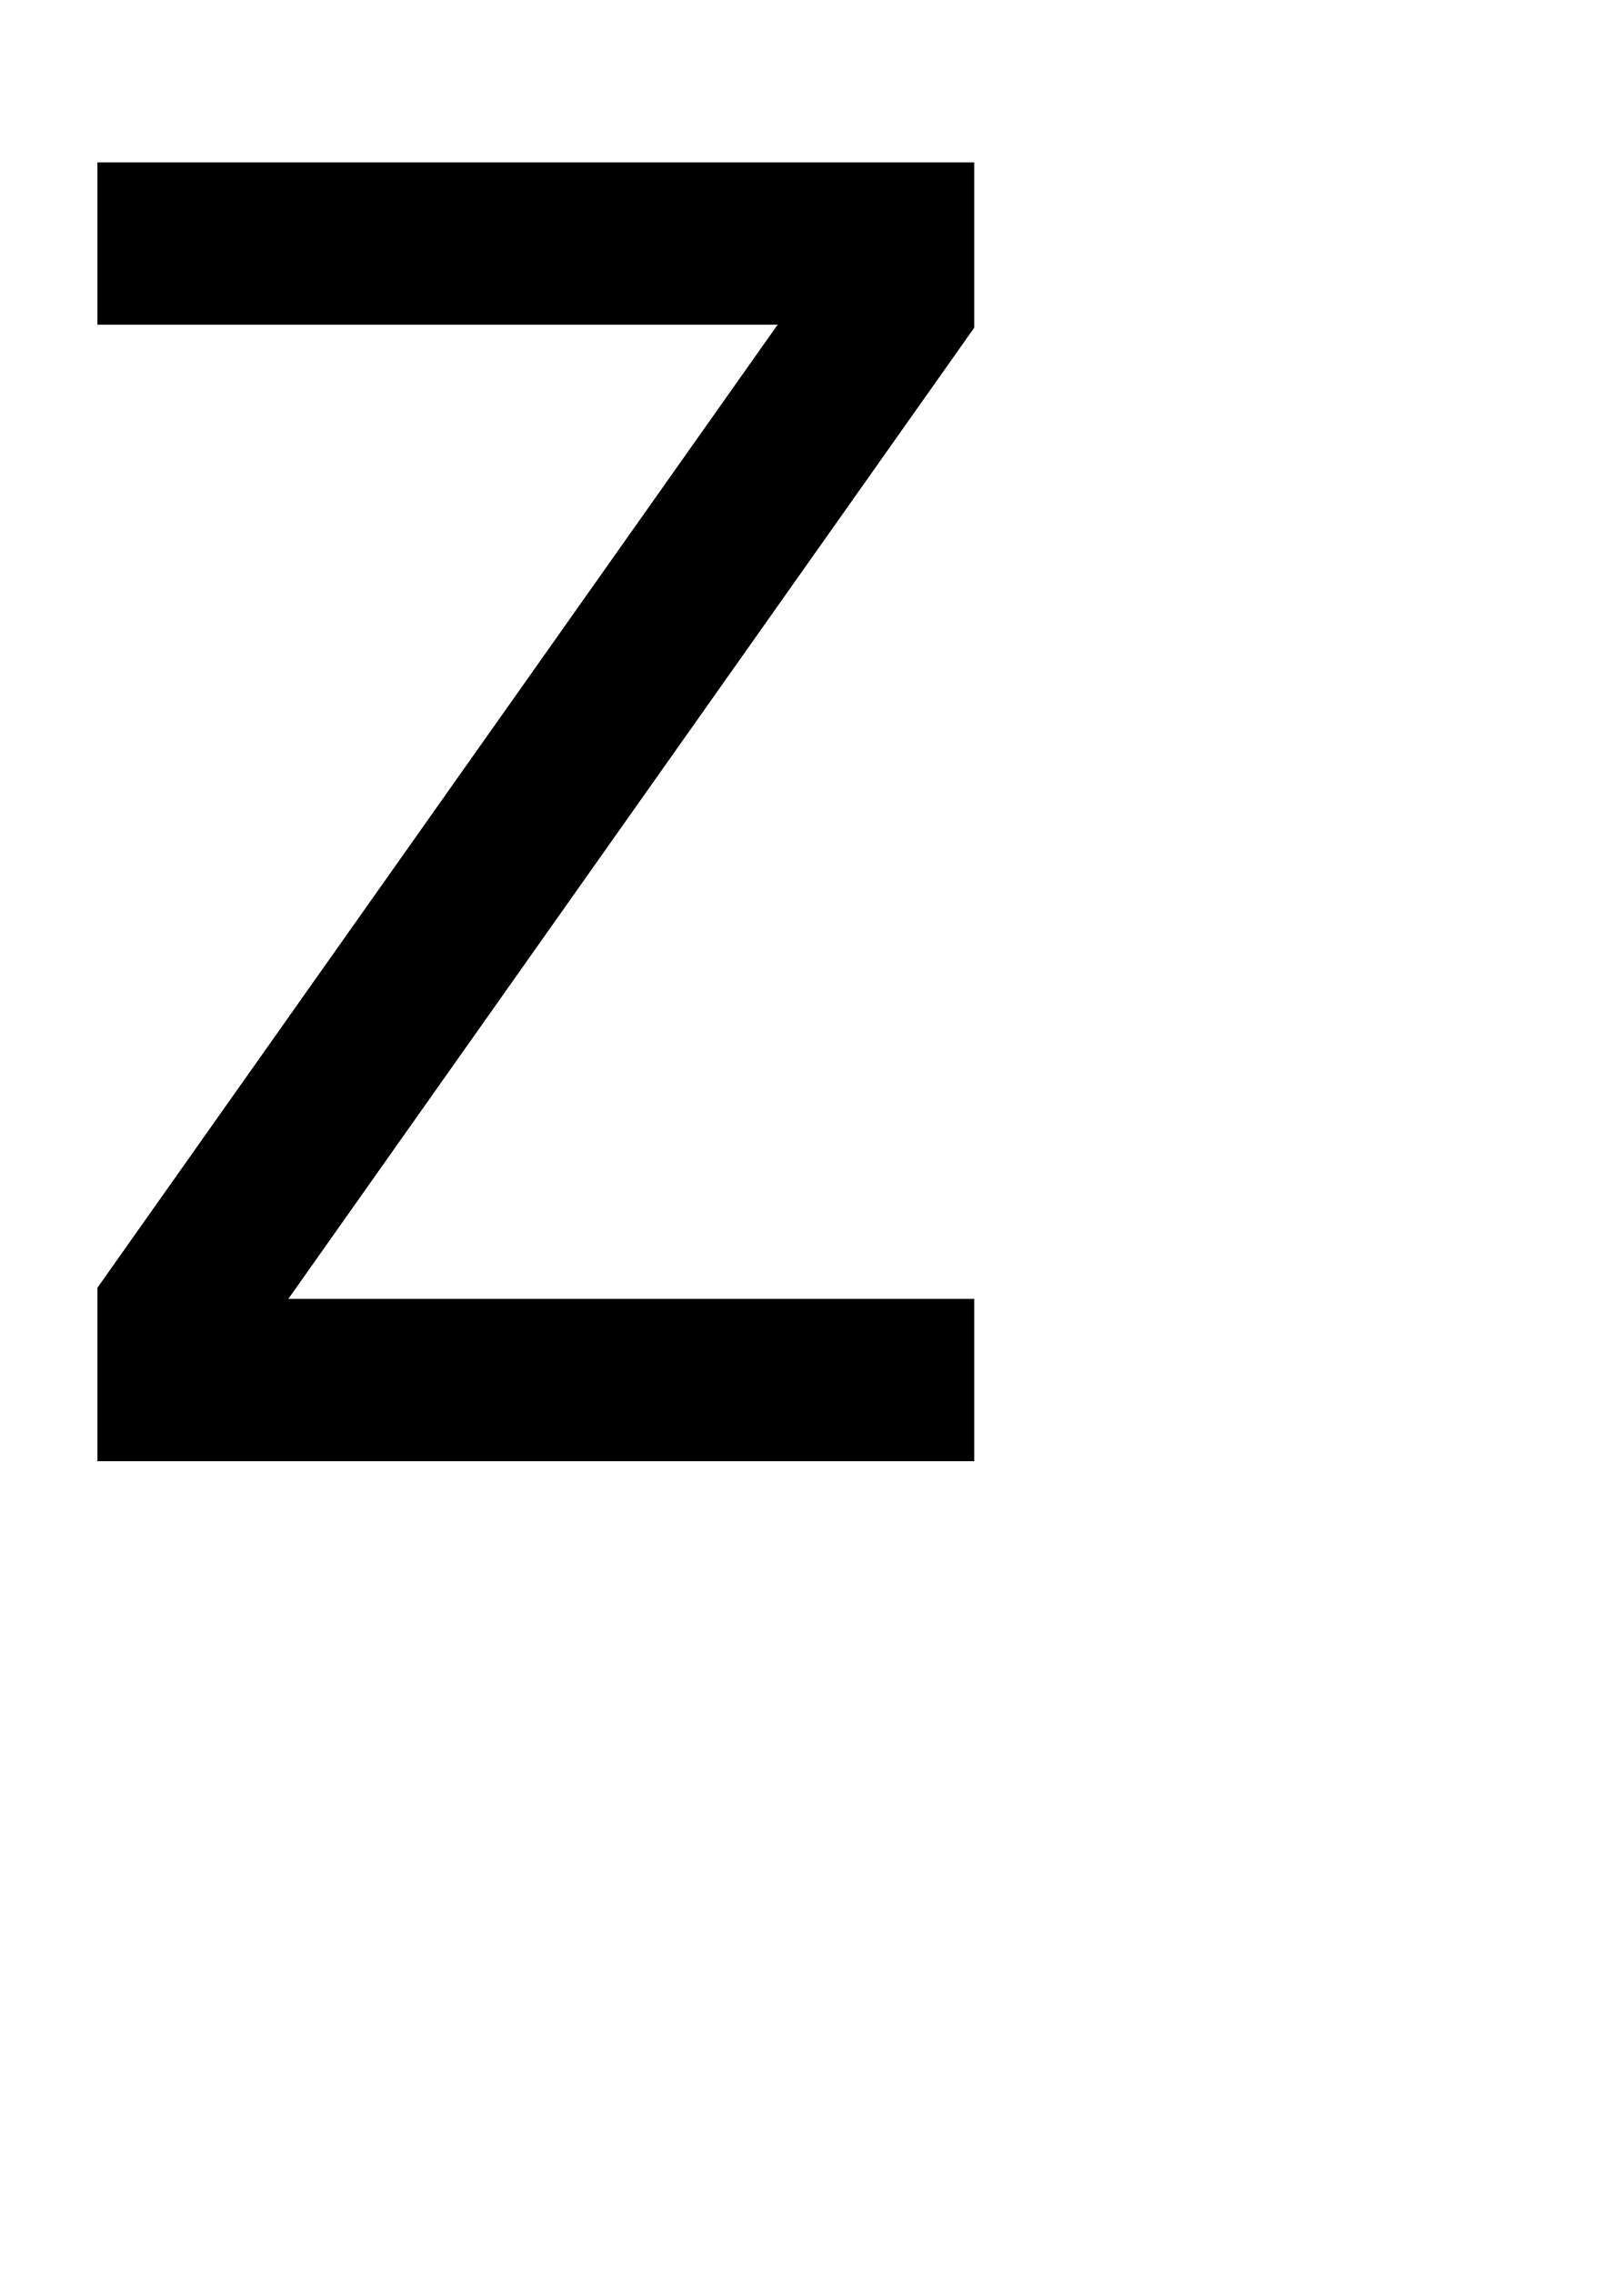
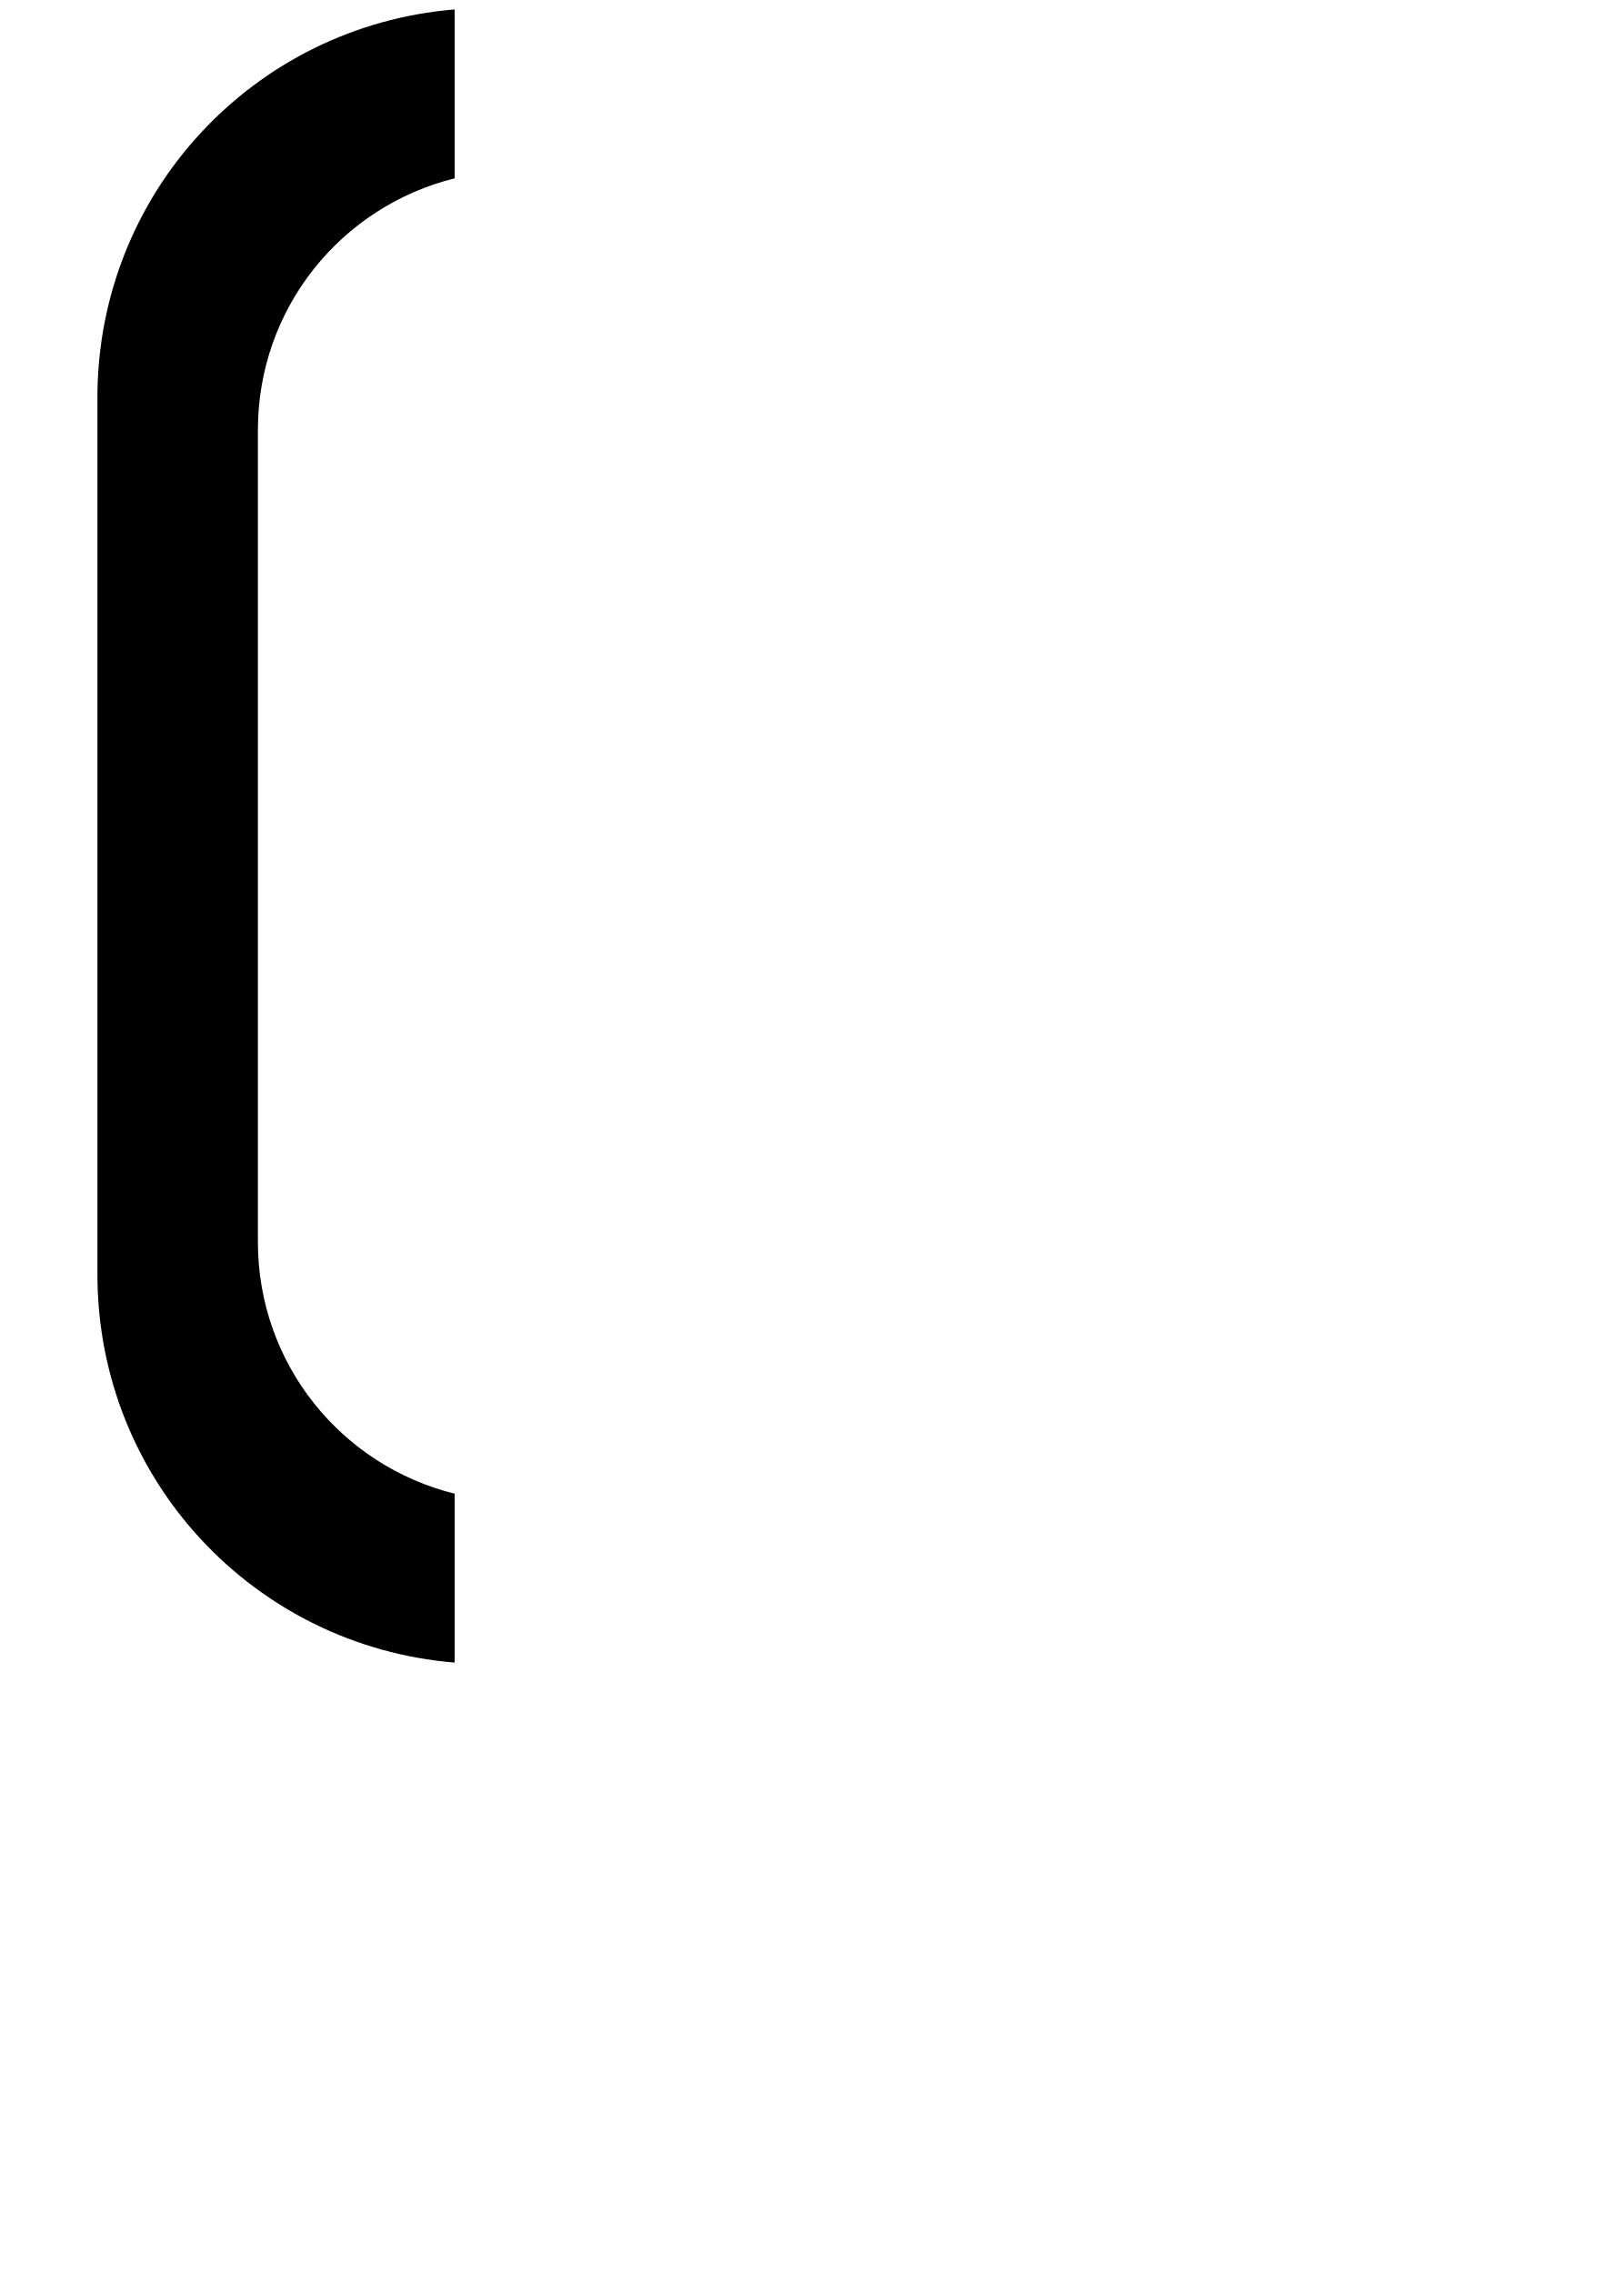
<svg xmlns="http://www.w3.org/2000/svg" width="1000" height="1400" viewBox="0 0 1000 1400" version="1.1" id="svg734">
  <defs id="defs731" />
  <g id="layer1">
-     <path id="rect11920" style="fill:#000000;fill-opacity:1;stroke-width:12.472" d="m 60,100 v 100 H 478.906 L 60,793.164 V 900 H 106.992 600 V 800 H 177.578 L 600,201.836 V 100 h -50.508 z" />
+     <path d="M 280,5.82 C 156.478,15.929 60,118.706 60,244.922 v 540 c 0,126.216 96.478,228.992 220,239.102 V 920 C 210.274,902.714 158.828,840.141 158.828,764.922 v -500 c 0,-75.219 51.446,-137.793 121.172,-155.078 z" style="fill:#000000;fill-opacity:1;stroke-width:12.472" id="path947" />
  </g>
</svg>
